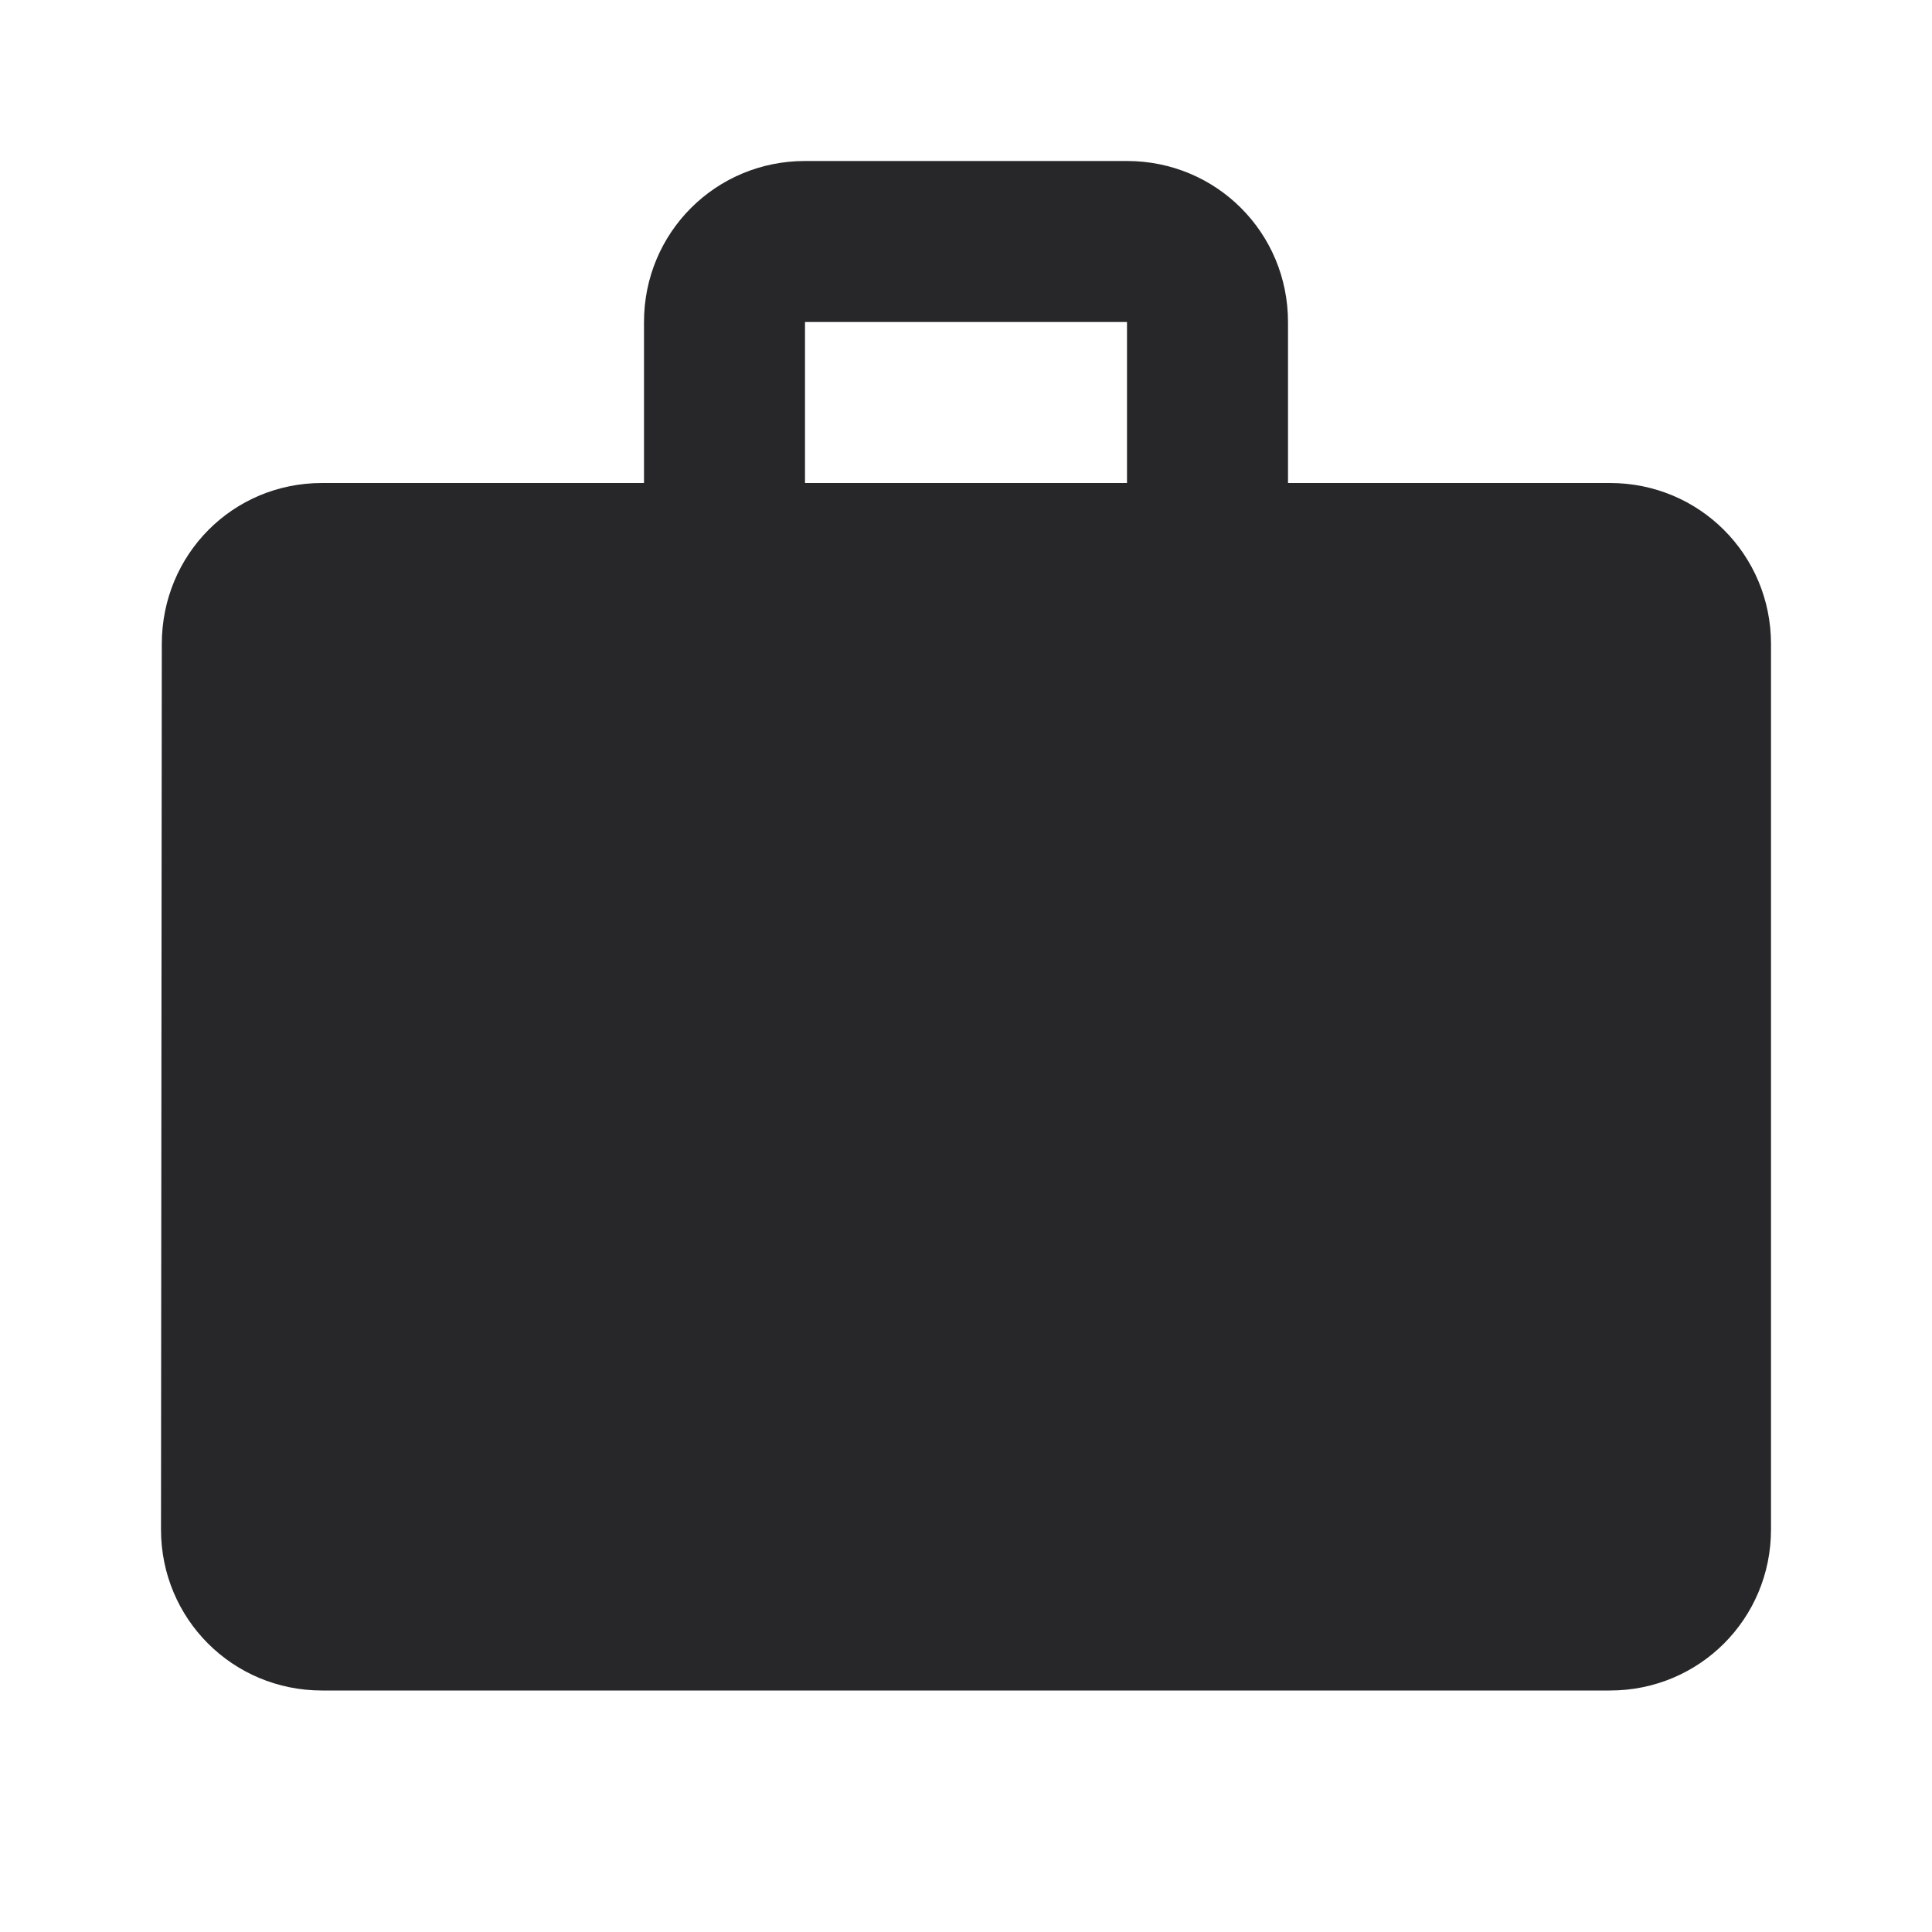
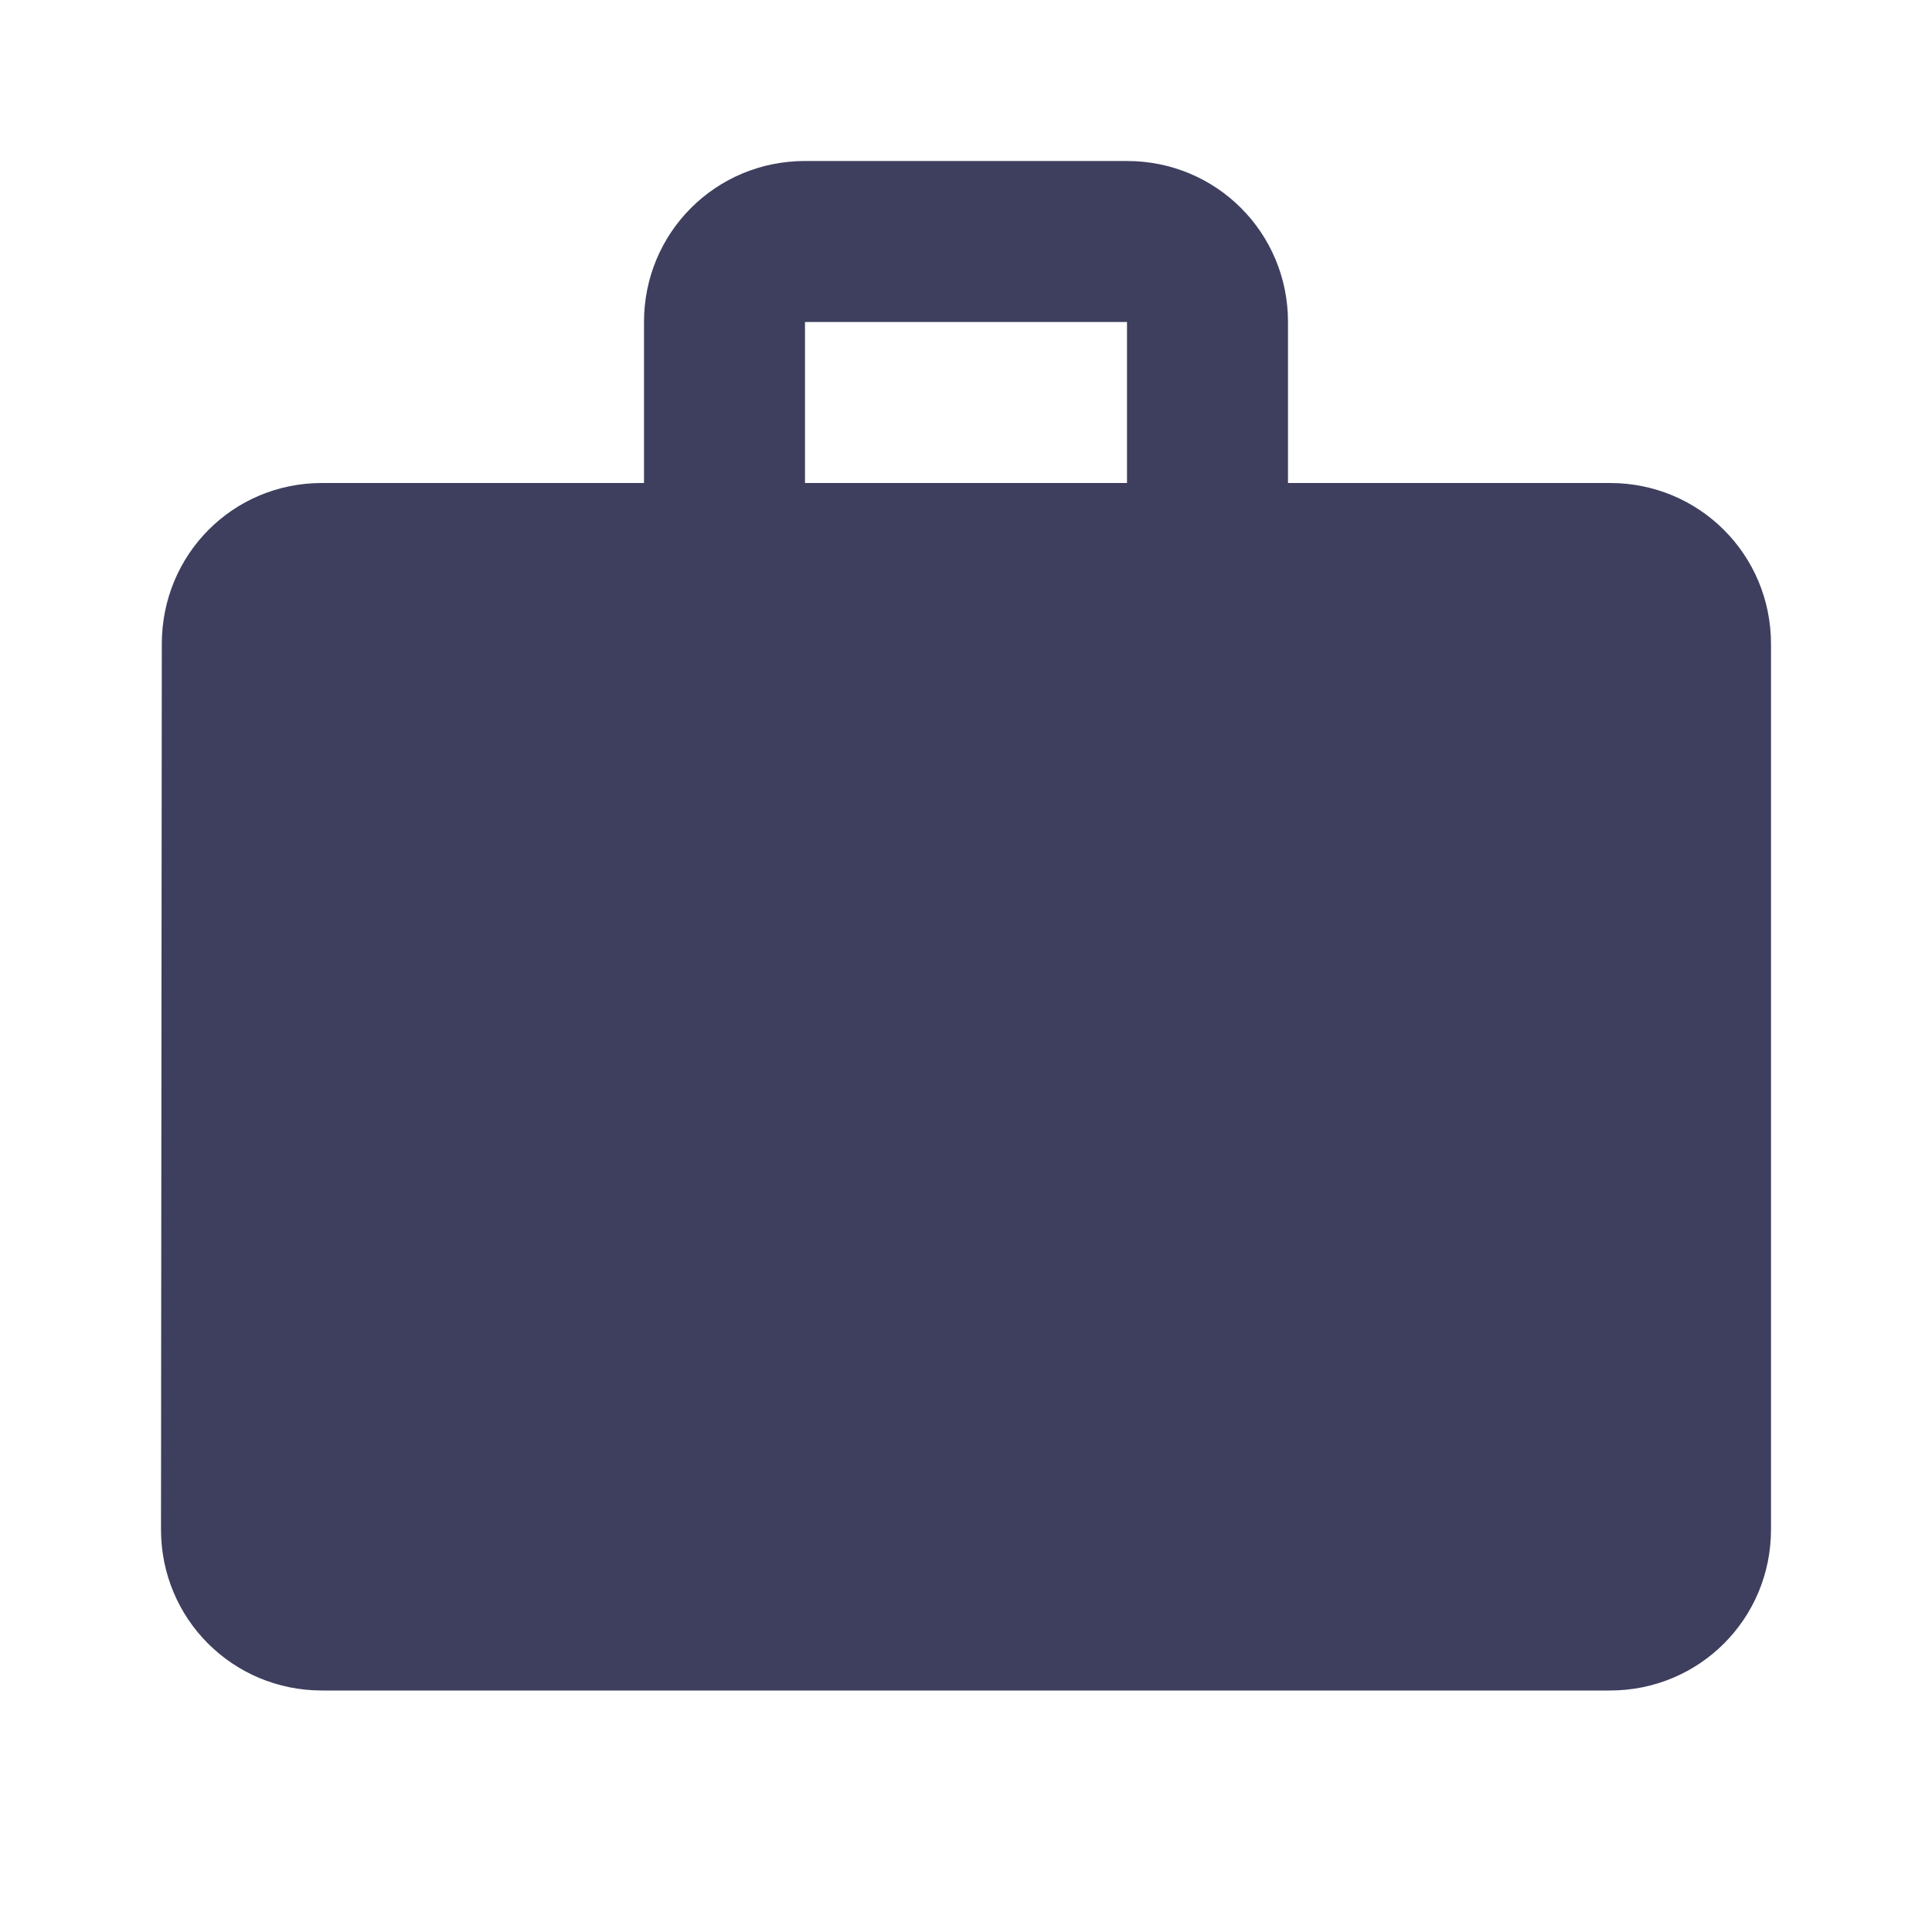
- <svg xmlns="http://www.w3.org/2000/svg" height="24px" viewBox="0 0 24 24" width="24px" fill="#27272A">
+ <svg xmlns="http://www.w3.org/2000/svg" height="24px" viewBox="0 0 24 24" width="24px" fill="#3E3F5E">
  <path d="M0 0h24v24H0V0z" fill="none" />
  <path d="M20 6h-4V4c0-1.11-.89-2-2-2h-4c-1.11 0-2 .89-2 2v2H4c-1.11 0-1.99.89-1.99 2L2 19c0 1.11.89 2 2 2h16c1.11 0 2-.89 2-2V8c0-1.11-.89-2-2-2zm-6 0h-4V4h4v2z" />
</svg>
